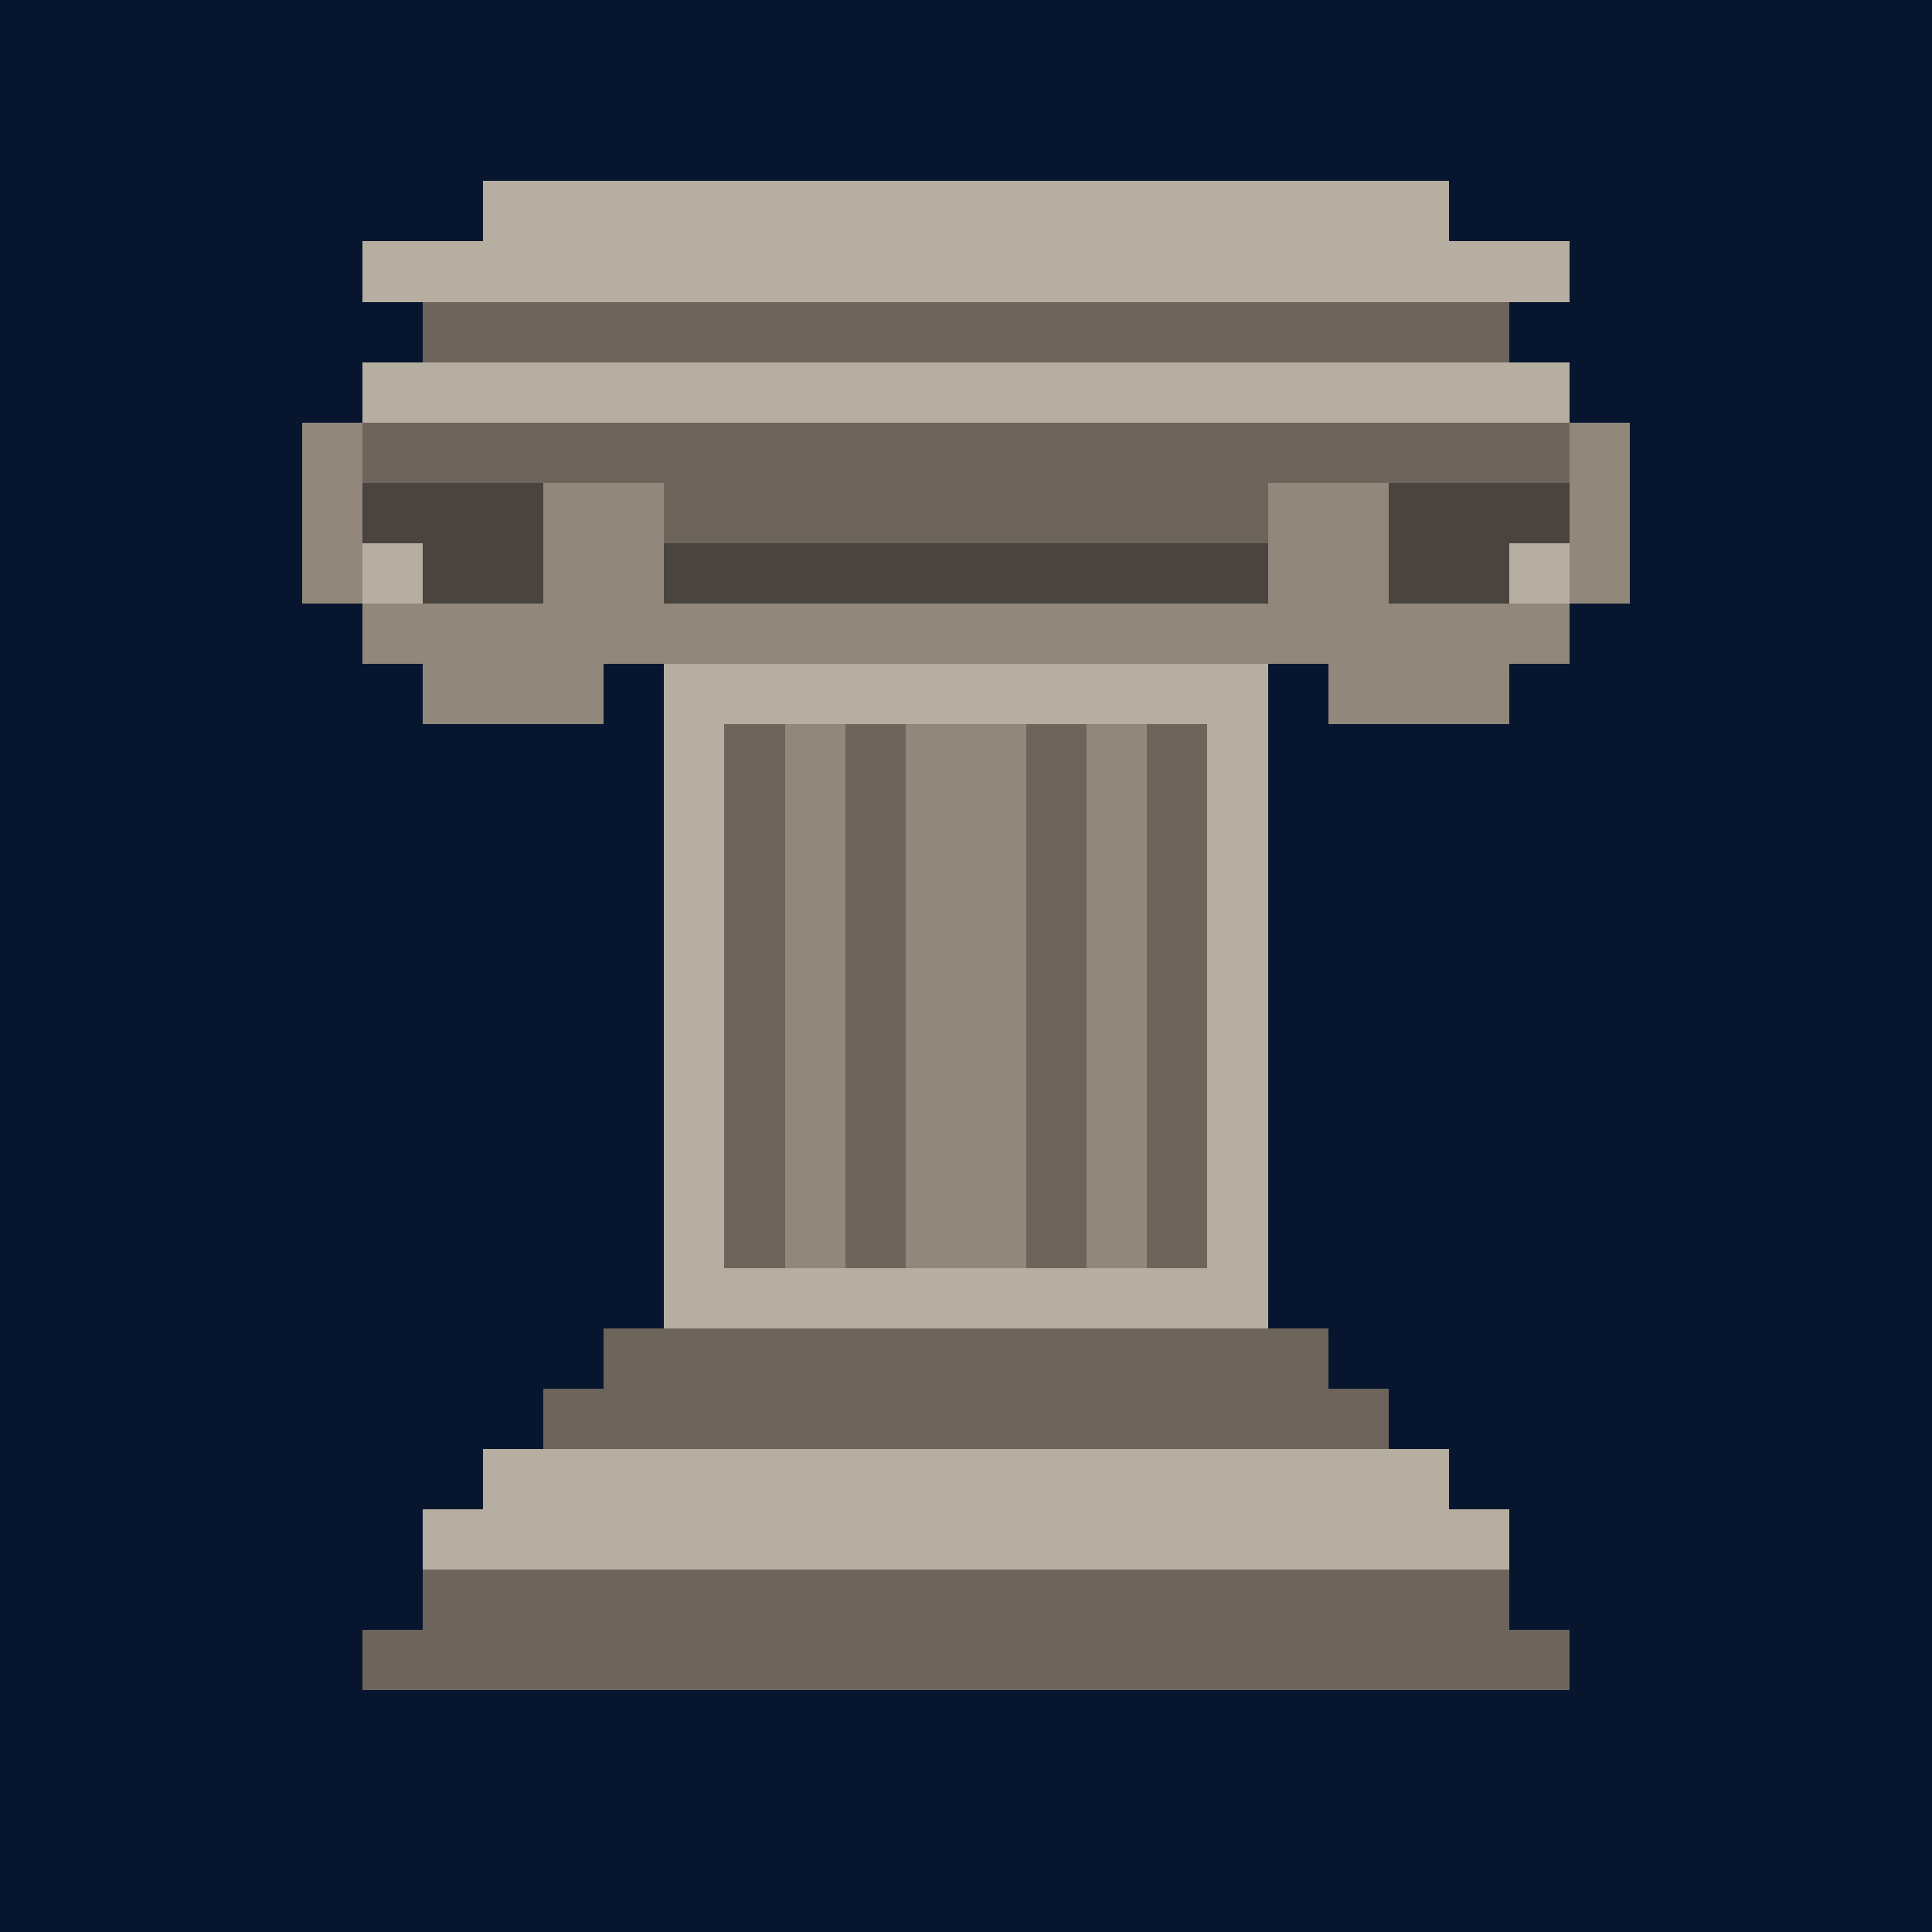
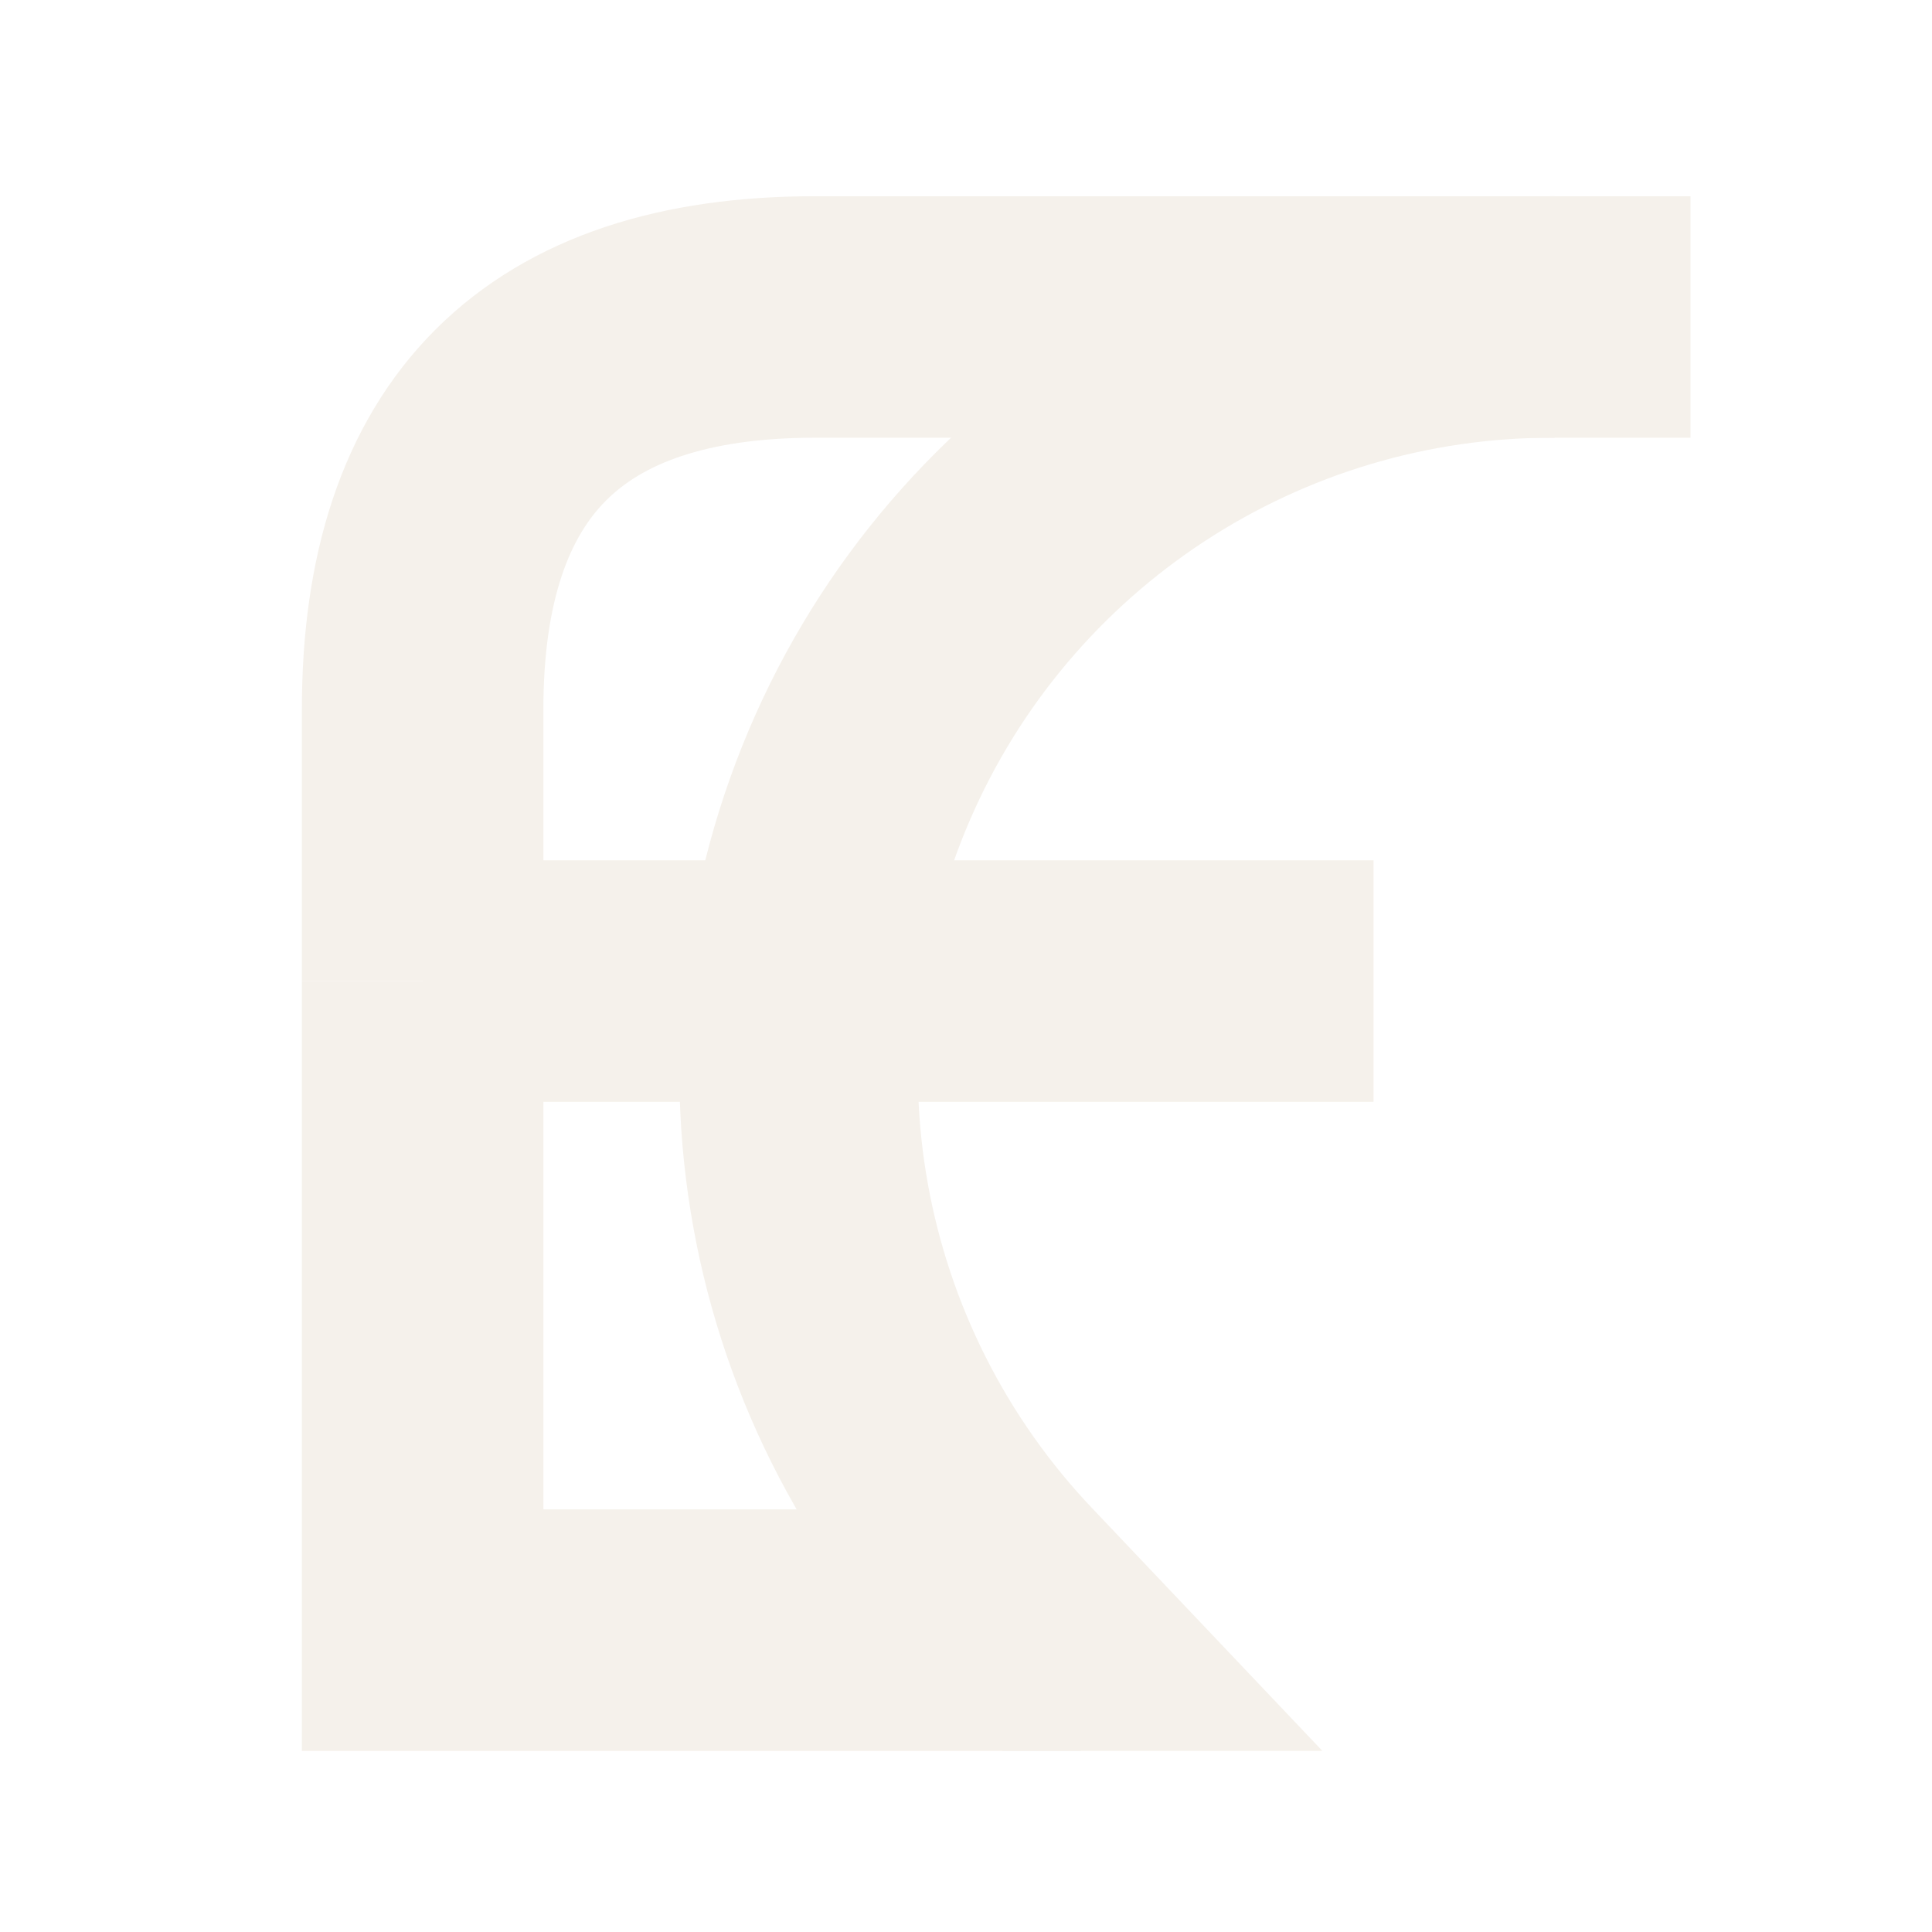
- <svg xmlns="http://www.w3.org/2000/svg" viewBox="0 0 1024 1024" shape-rendering="crispEdges">
-   <rect width="1024" height="1024" fill="#07162e" />
-   <g id="column">
-     <g fill="#91877b">
-       <rect x="256" y="96" width="512" height="32" />
-       <rect x="192" y="128" width="640" height="32" />
-       <rect x="224" y="160" width="576" height="32" />
-       <rect x="192" y="192" width="640" height="64" />
-       <rect x="160" y="224" width="192" height="96" />
-       <rect x="672" y="224" width="192" height="96" />
-       <rect x="320" y="224" width="384" height="32" />
-       <rect x="352" y="256" width="320" height="64" />
-       <rect x="192" y="320" width="128" height="32" />
-       <rect x="704" y="320" width="128" height="32" />
-       <rect x="320" y="320" width="384" height="32" />
-       <rect x="224" y="352" width="96" height="32" />
-       <rect x="704" y="352" width="96" height="32" />
-       <rect x="352" y="352" width="320" height="32" />
-       <rect x="352" y="384" width="320" height="288" />
-       <rect x="352" y="672" width="320" height="32" />
-       <rect x="320" y="704" width="384" height="32" />
-       <rect x="288" y="736" width="448" height="32" />
-       <rect x="256" y="768" width="512" height="32" />
-       <rect x="224" y="800" width="576" height="64" />
-       <rect x="192" y="864" width="640" height="32" />
+ <svg xmlns="http://www.w3.org/2000/svg" width="100%" height="100%" viewBox="0 5 128 128" version="1.1" shape-rendering="geometricPrecision">
+   <defs>
+     <clipPath id="fraia-macos-dark-tip">
+       <rect x="0" y="0" width="112" height="128" />
+     </clipPath>
+   </defs>
+   <g id="fraia-glyph" data-channel-color="#f5f1eb">
+     <g clip-path="url(#fraia-macos-dark-tip)" fill="none" stroke="#f5f1eb" stroke-width="16" stroke-linecap="butt" stroke-linejoin="round">
+       <path d="M28 70V52Q28 26 54 26H112" />
+       <path d="M28 70H91" />
+       <path d="M28 70V113H71.61" stroke-linejoin="miter" />
    </g>
-     <g fill="#6d645b">
-       <rect x="224" y="160" width="576" height="32" />
-       <rect x="192" y="224" width="640" height="32" />
-       <rect x="352" y="256" width="320" height="32" />
-       <rect x="384" y="384" width="32" height="288" />
-       <rect x="448" y="384" width="32" height="288" />
-       <rect x="544" y="384" width="32" height="288" />
-       <rect x="608" y="384" width="32" height="288" />
-       <rect x="320" y="704" width="384" height="32" />
-       <rect x="288" y="736" width="448" height="32" />
-       <rect x="224" y="832" width="576" height="32" />
-       <rect x="192" y="864" width="640" height="32" />
-     </g>
-     <g fill="#4a443e">
-       <rect x="192" y="256" width="96" height="64" />
-       <rect x="736" y="256" width="96" height="64" />
-       <rect x="352" y="288" width="320" height="32" />
-     </g>
-     <g fill="#b7aea2">
-       <rect x="256" y="96" width="512" height="32" />
-       <rect x="192" y="128" width="640" height="32" />
-       <rect x="192" y="192" width="640" height="32" />
-       <rect x="192" y="288" width="32" height="32" />
-       <rect x="800" y="288" width="32" height="32" />
-       <rect x="352" y="352" width="320" height="32" />
-       <rect x="352" y="384" width="32" height="288" />
-       <rect x="640" y="384" width="32" height="288" />
-       <rect x="352" y="672" width="320" height="32" />
-       <rect x="256" y="768" width="512" height="32" />
-       <rect x="224" y="800" width="576" height="32" />
-     </g>
+     <path d="M103 18A58 58 0 0 0 66.42 121H87.61L72.43 105A42 42 0 0 1 103 34Z" fill="#f5f1eb" />
  </g>
</svg>
